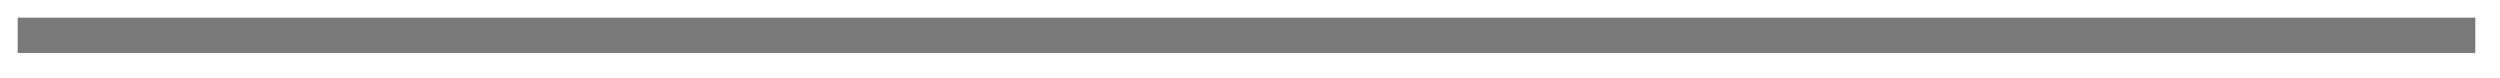
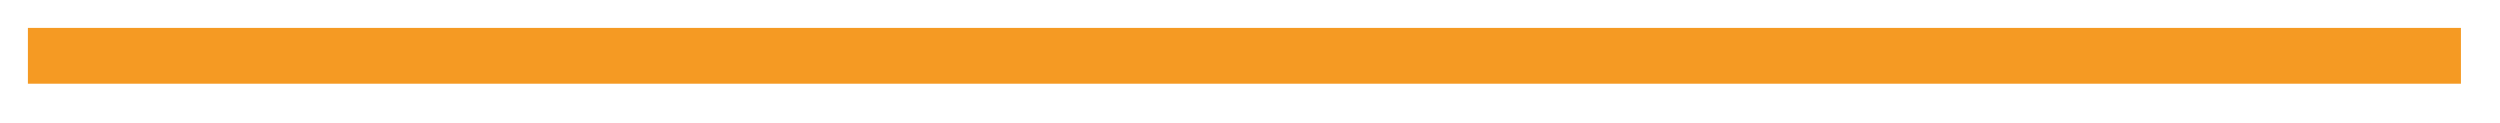
- <svg xmlns="http://www.w3.org/2000/svg" version="1.1" width="354px" height="11px">
+ <svg xmlns="http://www.w3.org/2000/svg" version="1.1" width="224px" height="11px">
  <g transform="matrix(1 0 0 1 -29.5 -337.5 )">
-     <path d="M 32 342.5  L 380 342.5  " stroke-width="5" stroke="#797979" fill="none" />
+     <path d="M 32 342.5  L 250 342.5  " stroke-width="5" stroke="#f59a23" fill="none" />
  </g>
</svg>
